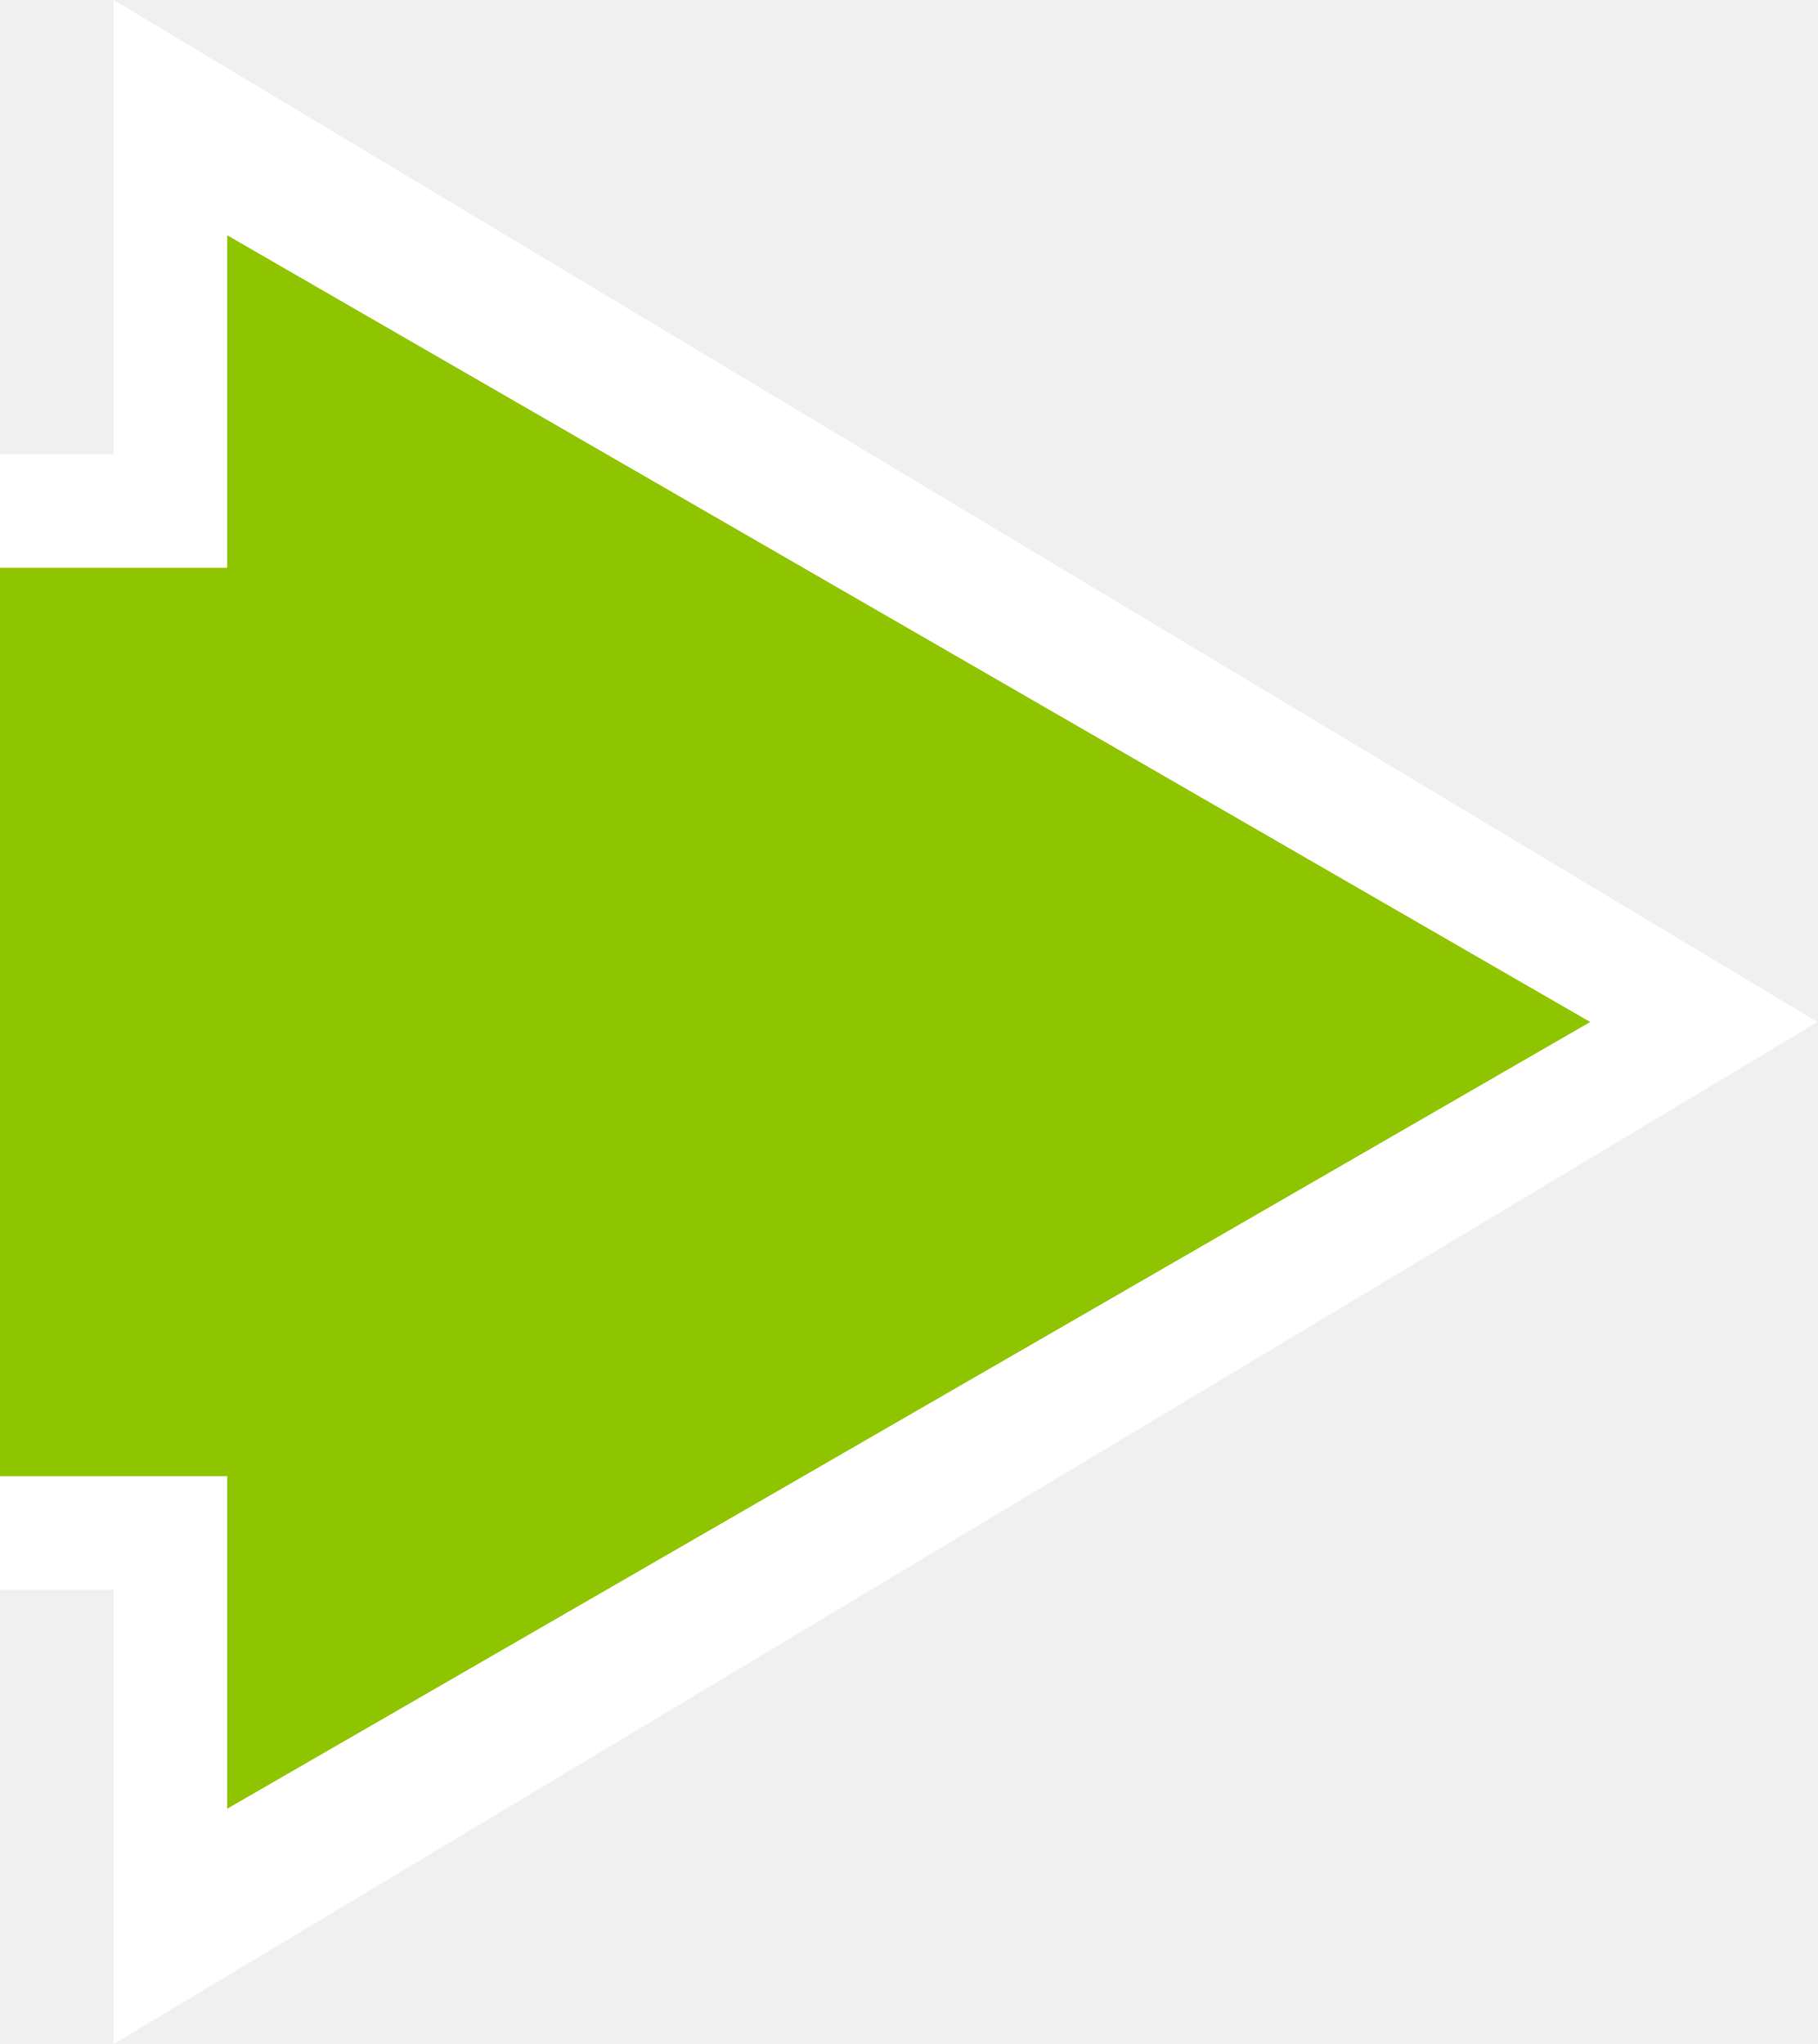
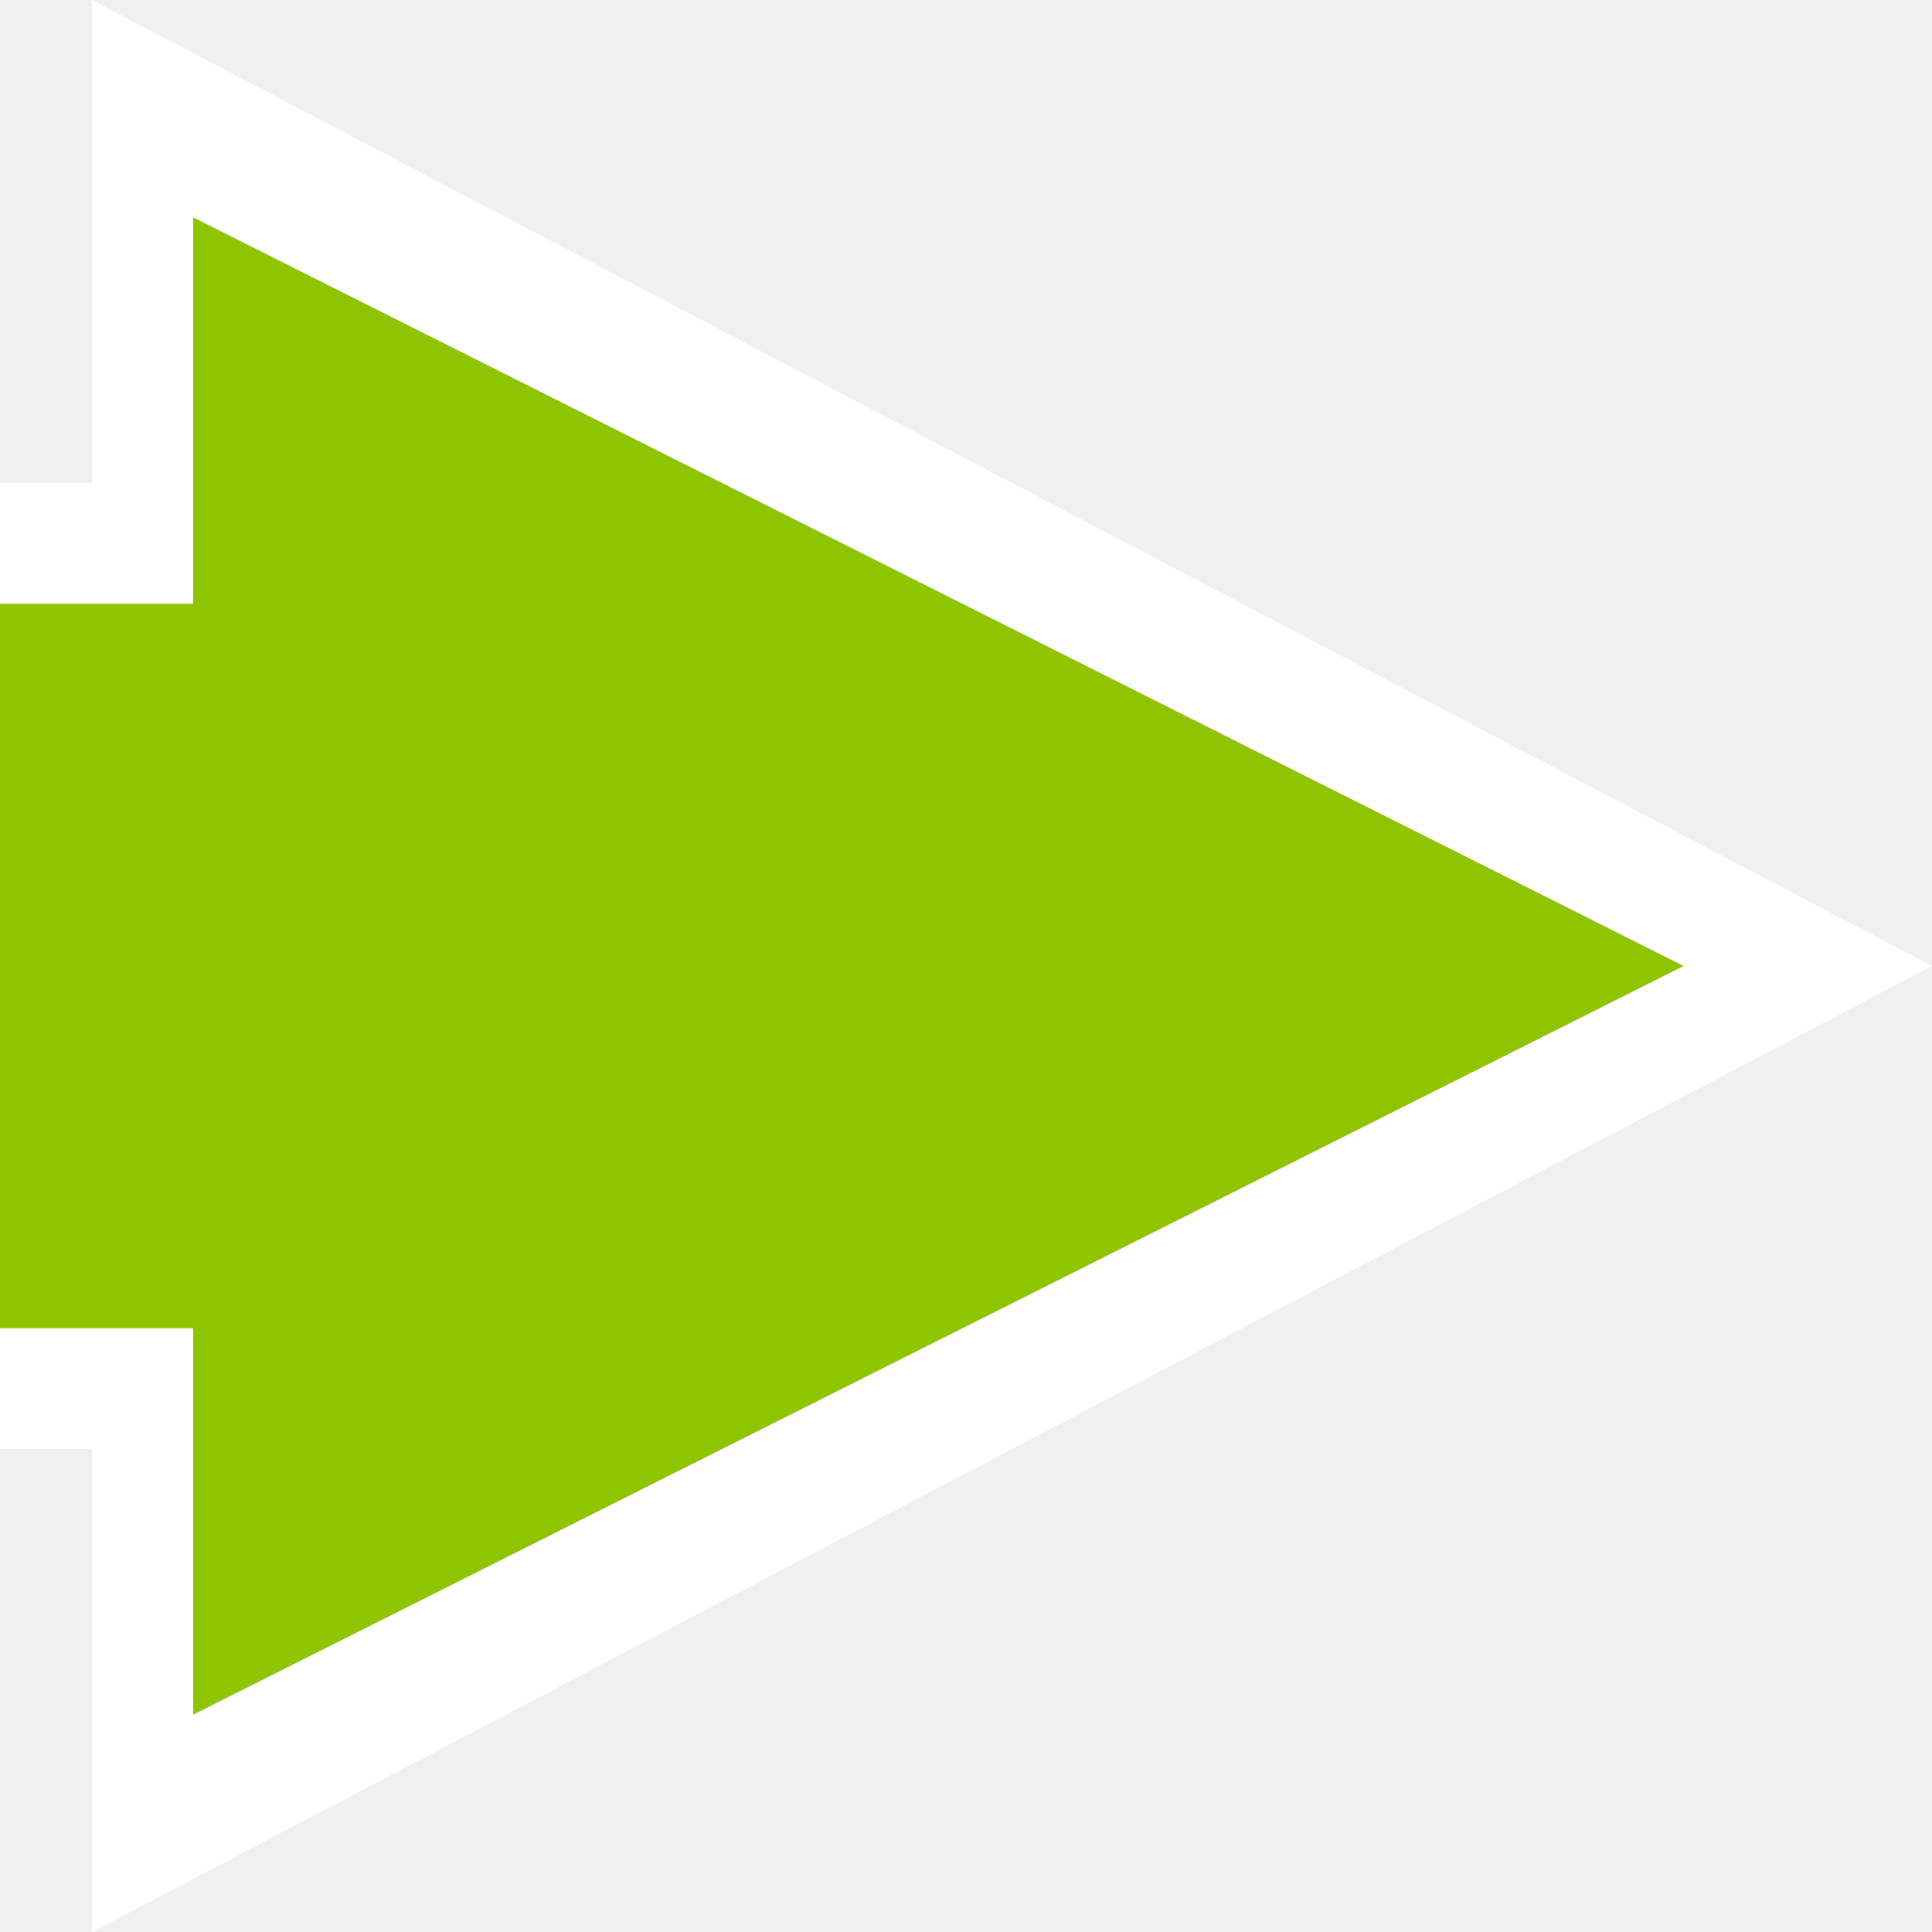
- <svg xmlns="http://www.w3.org/2000/svg" width="80" height="90" viewBox="0 0 80 90" fill="none">
-   <path fill-rule="evenodd" clip-rule="evenodd" d="M0 20H5V0L80 45L5 90V70H0V65H5L5 25H0V20Z" fill="white" />
-   <path fill-rule="evenodd" clip-rule="evenodd" d="M0 65L0 25L5 25L10 25V10.359L70 45L10 79.641L10 65H5H0Z" fill="#8FC400" />
+ <svg xmlns="http://www.w3.org/2000/svg" width="20" height="20" viewBox="0 0 20 20" fill="none">
+   <g clip-path="url(#clip0_46_150)">
+     <path fill-rule="evenodd" clip-rule="evenodd" d="M0.952 0L20 10L0.952 20V15L0 15L0 5H0.952V0Z" fill="white" />
+     <path fill-rule="evenodd" clip-rule="evenodd" d="M2 2.25L17.429 10L2 17.75V13.75H0V6.25L2 6.25V2.25Z" fill="#8FC400" />
+   </g>
+   <defs>
+     <clipPath id="clip0_46_150">
+       <rect width="20" height="20" fill="white" />
+     </clipPath>
+   </defs>
</svg>
